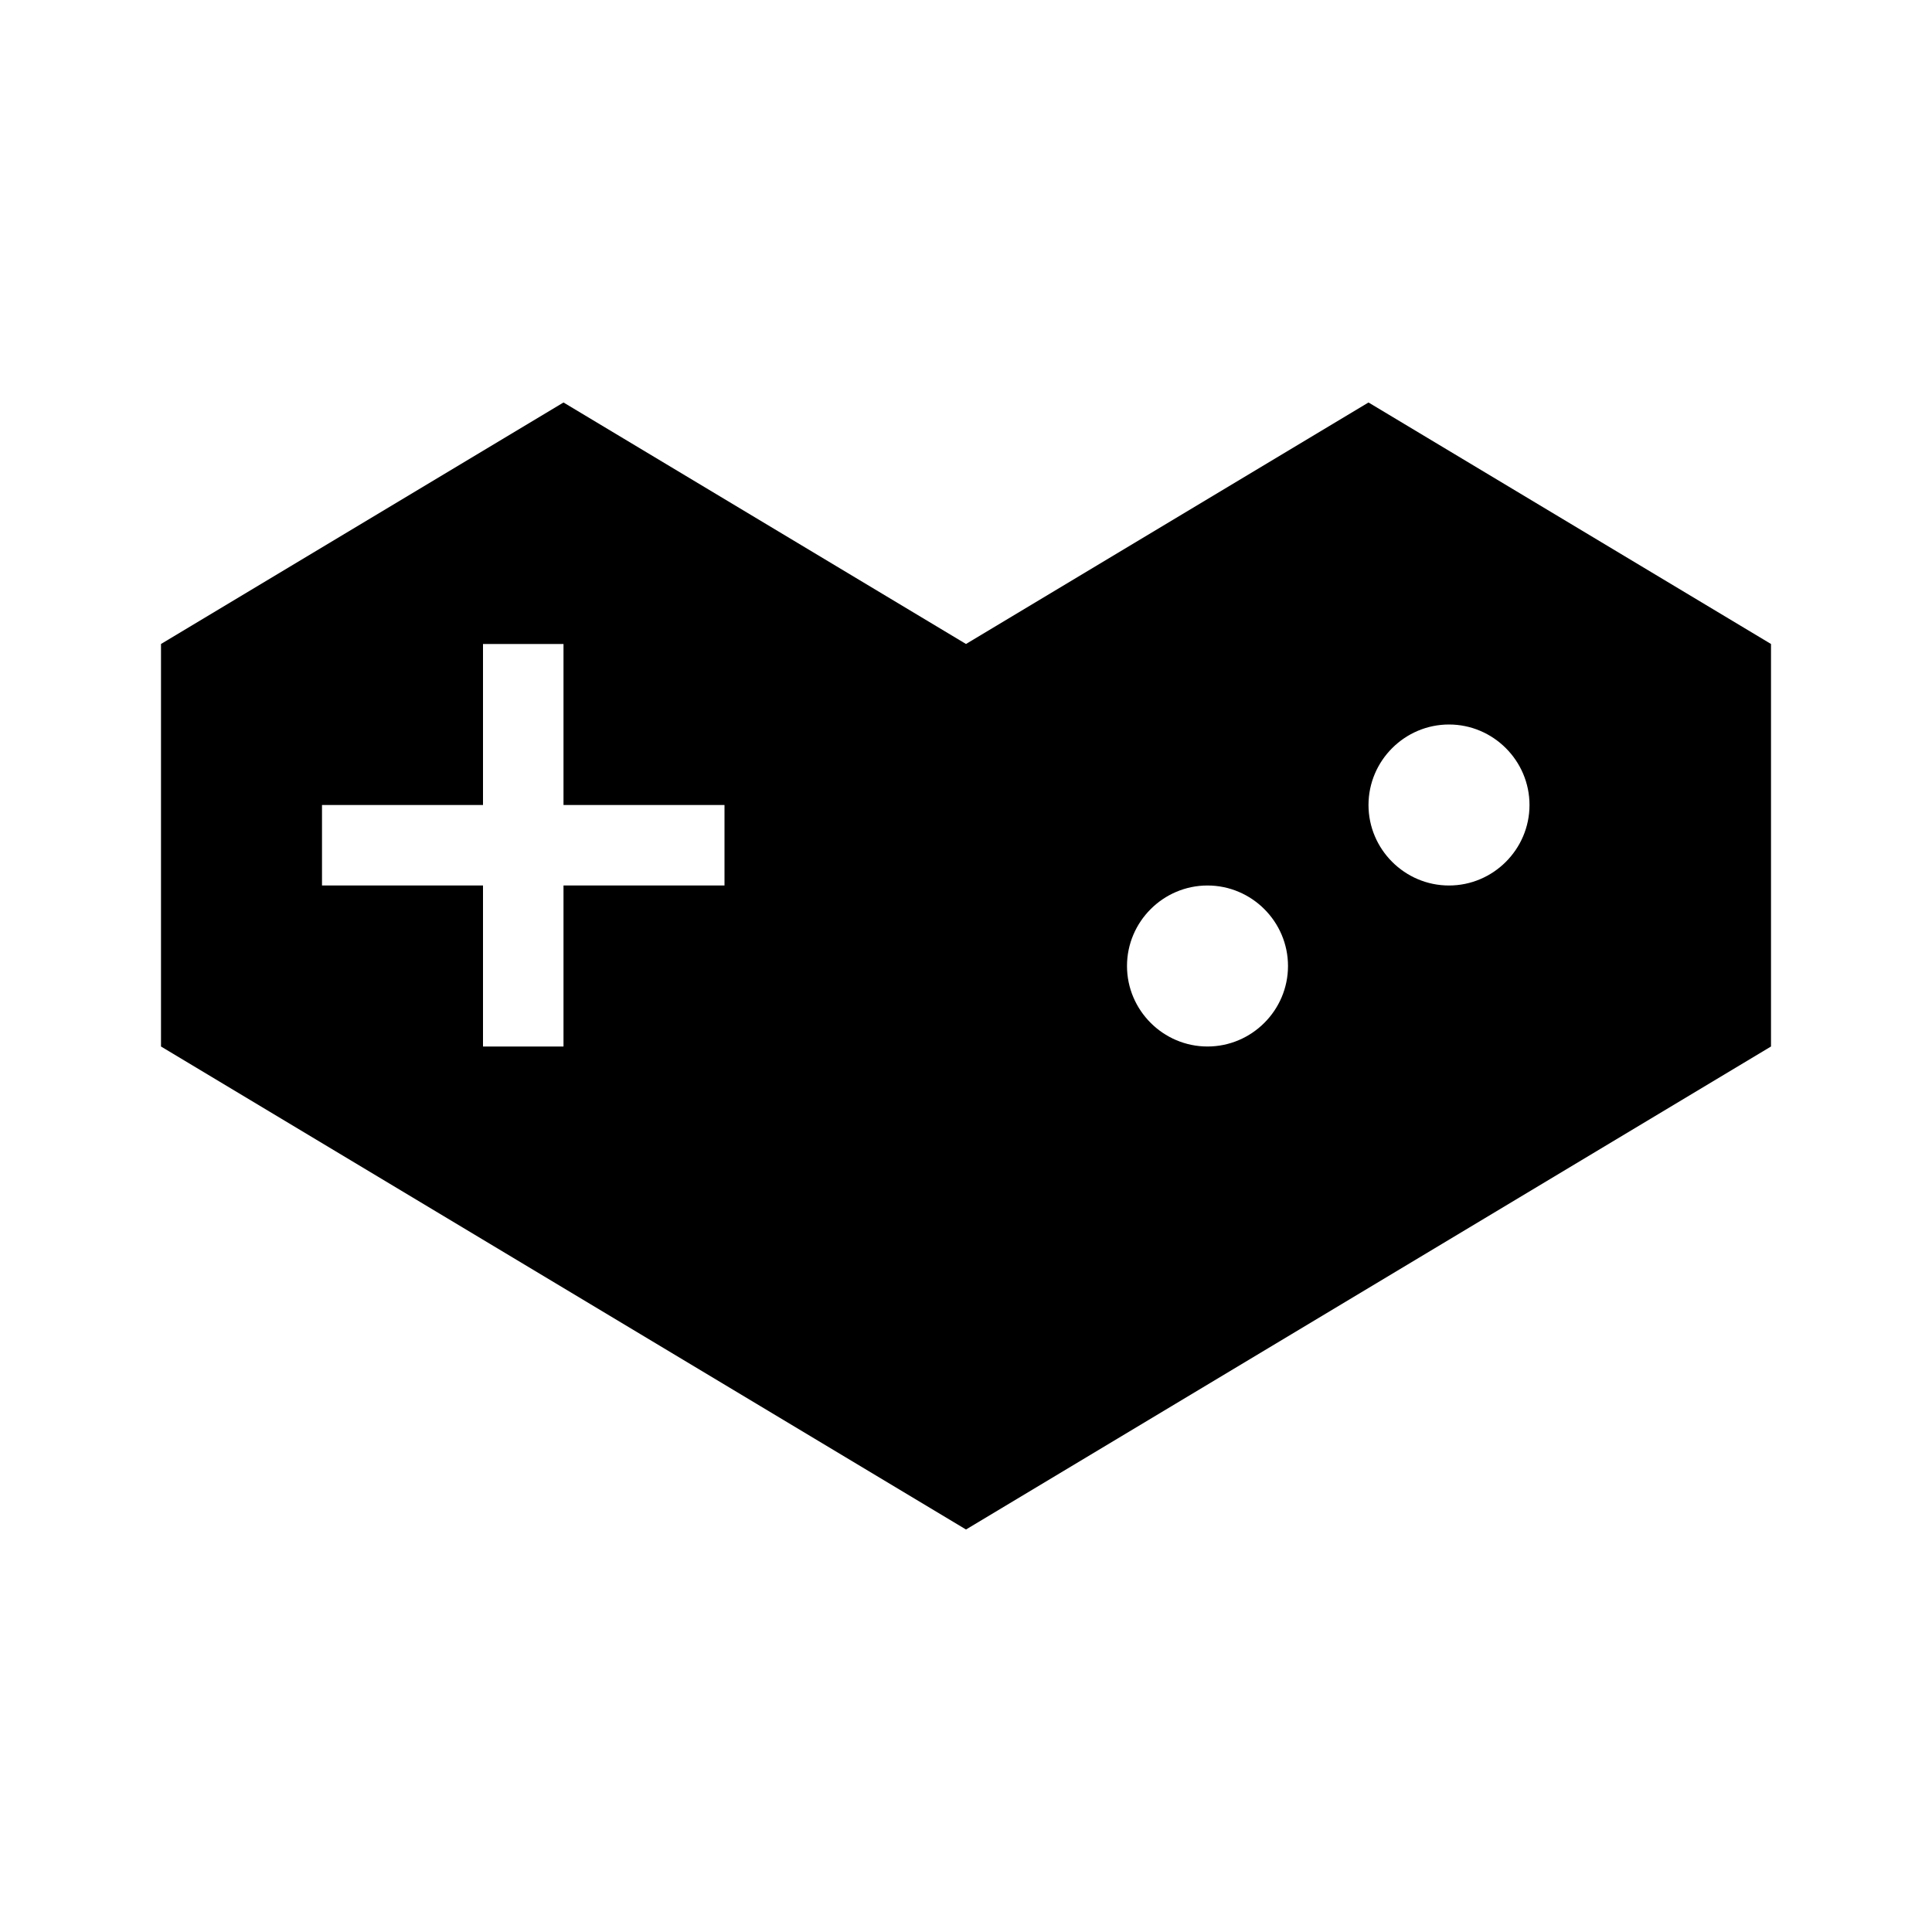
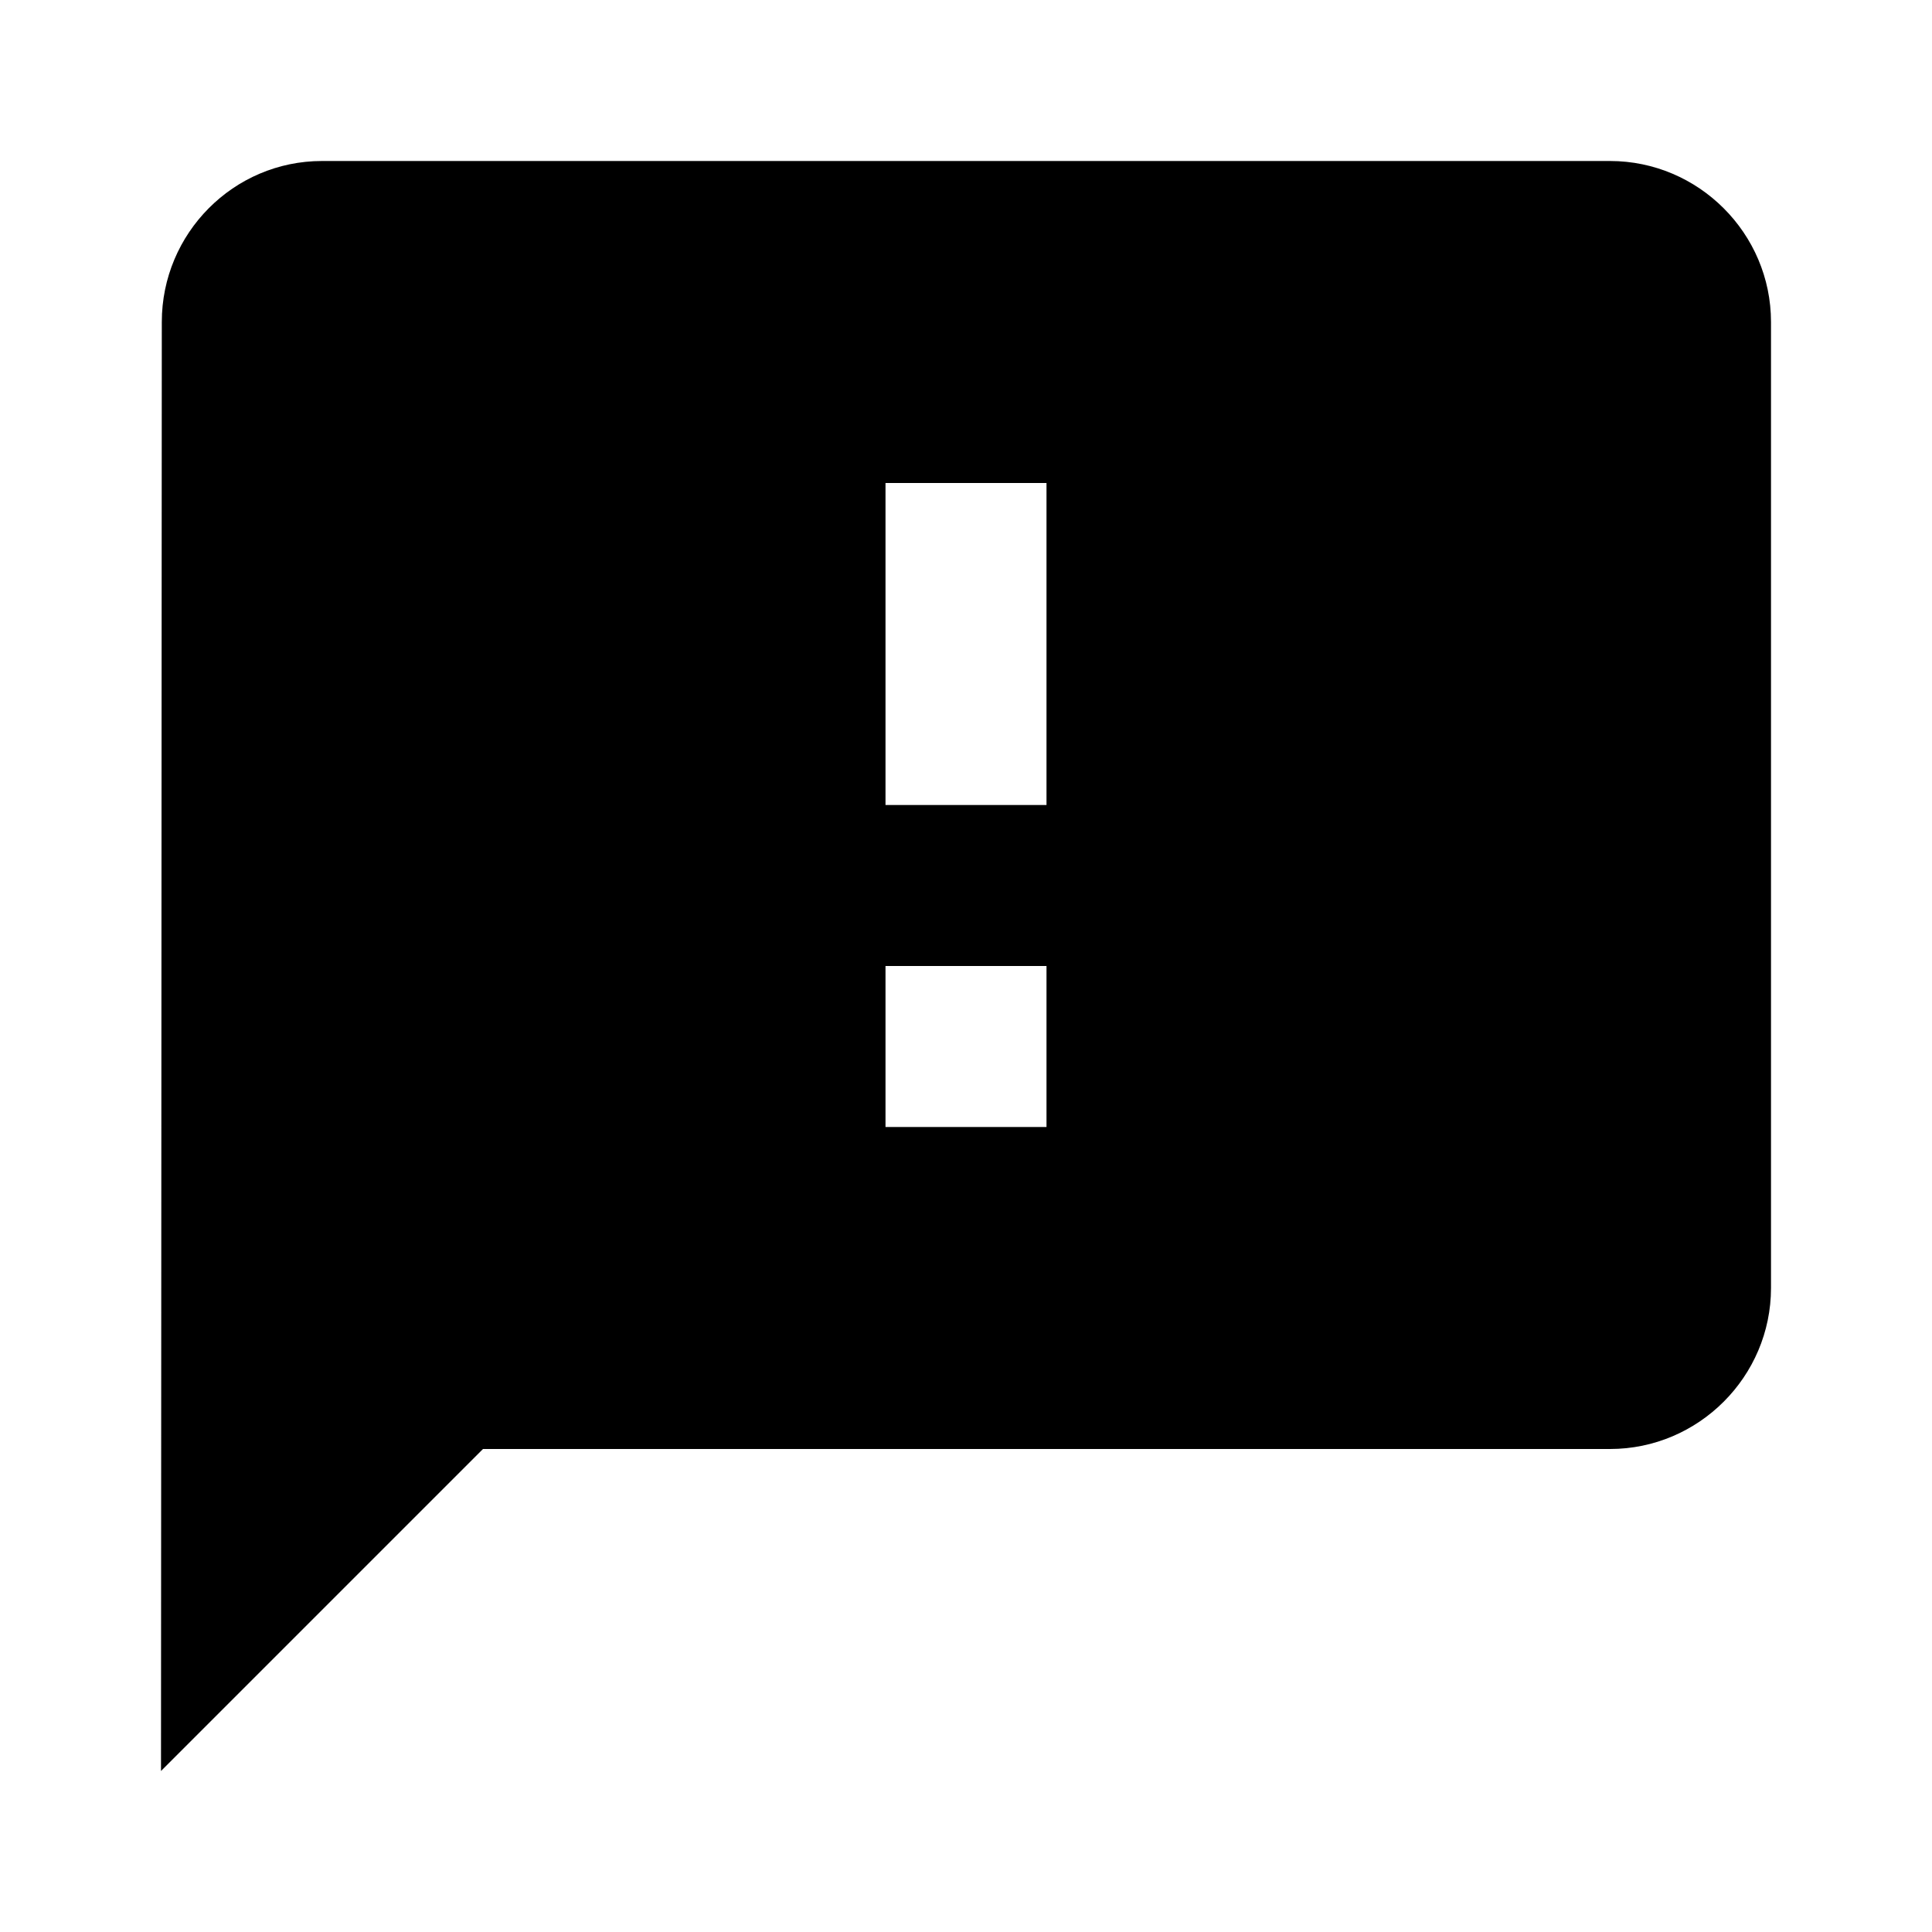
<svg fill="currentColor" viewBox="0 0 24 24" focusable="false">
-   <g fill-rule="evenodd">
-     <path d="M22,13V8l-5-3l-5,3l0,0L7,5L2,8v5l10,6L22,13z M9,11H7v2H6v-2H4v-1h2V8h1v2h2V11z M15,13 c-0.55,0-1-0.45-1-1s0.45-1,1-1s1,0.45,1,1S15.55,13,15,13z M18,11c-0.55,0-1-0.45-1-1s0.45-1,1-1s1,0.45,1,1S18.55,11,18,11z" />
+   <g>
+     <path d="M0 0h24v24H0z" fill="none" />
+     <path d="M20 2H4c-1.1 0-1.99.9-1.99 2L2 22l4-4h14c1.1 0 2-.9 2-2V4c0-1.1-.9-2-2-2zm-7 12h-2v-2h2v2zm0-4h-2V6h2v4z" />
  </g>
</svg>
